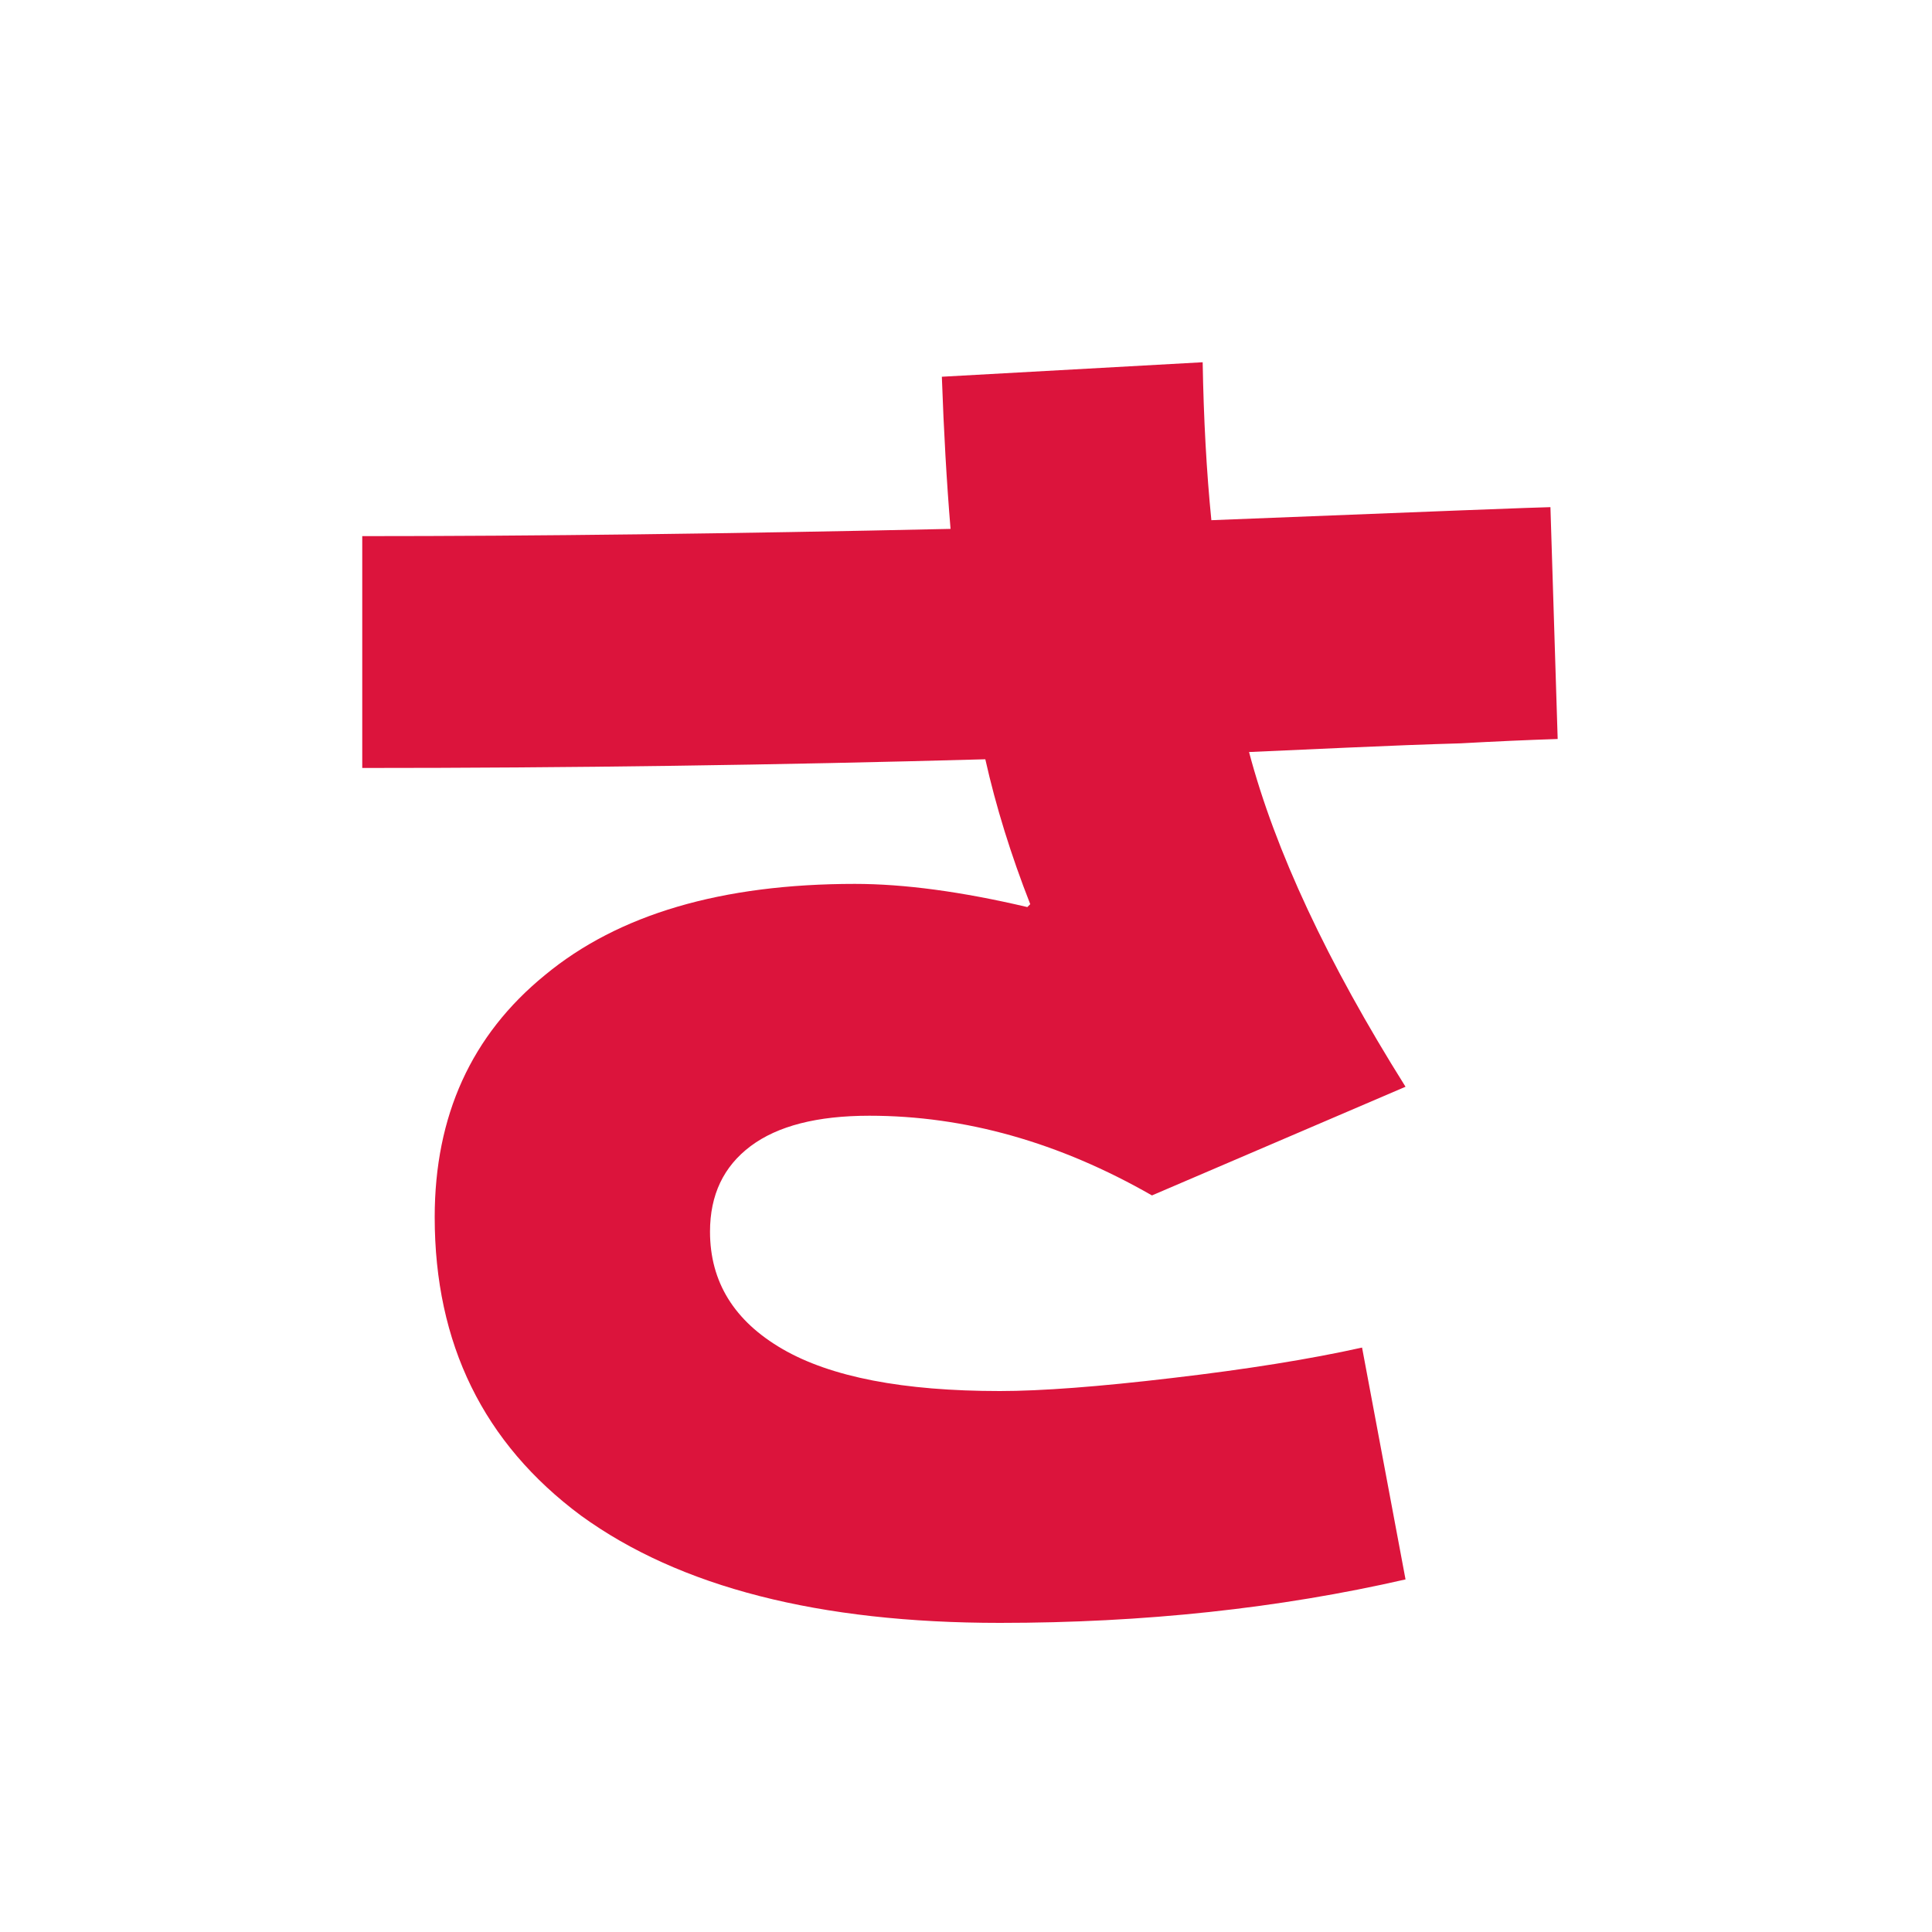
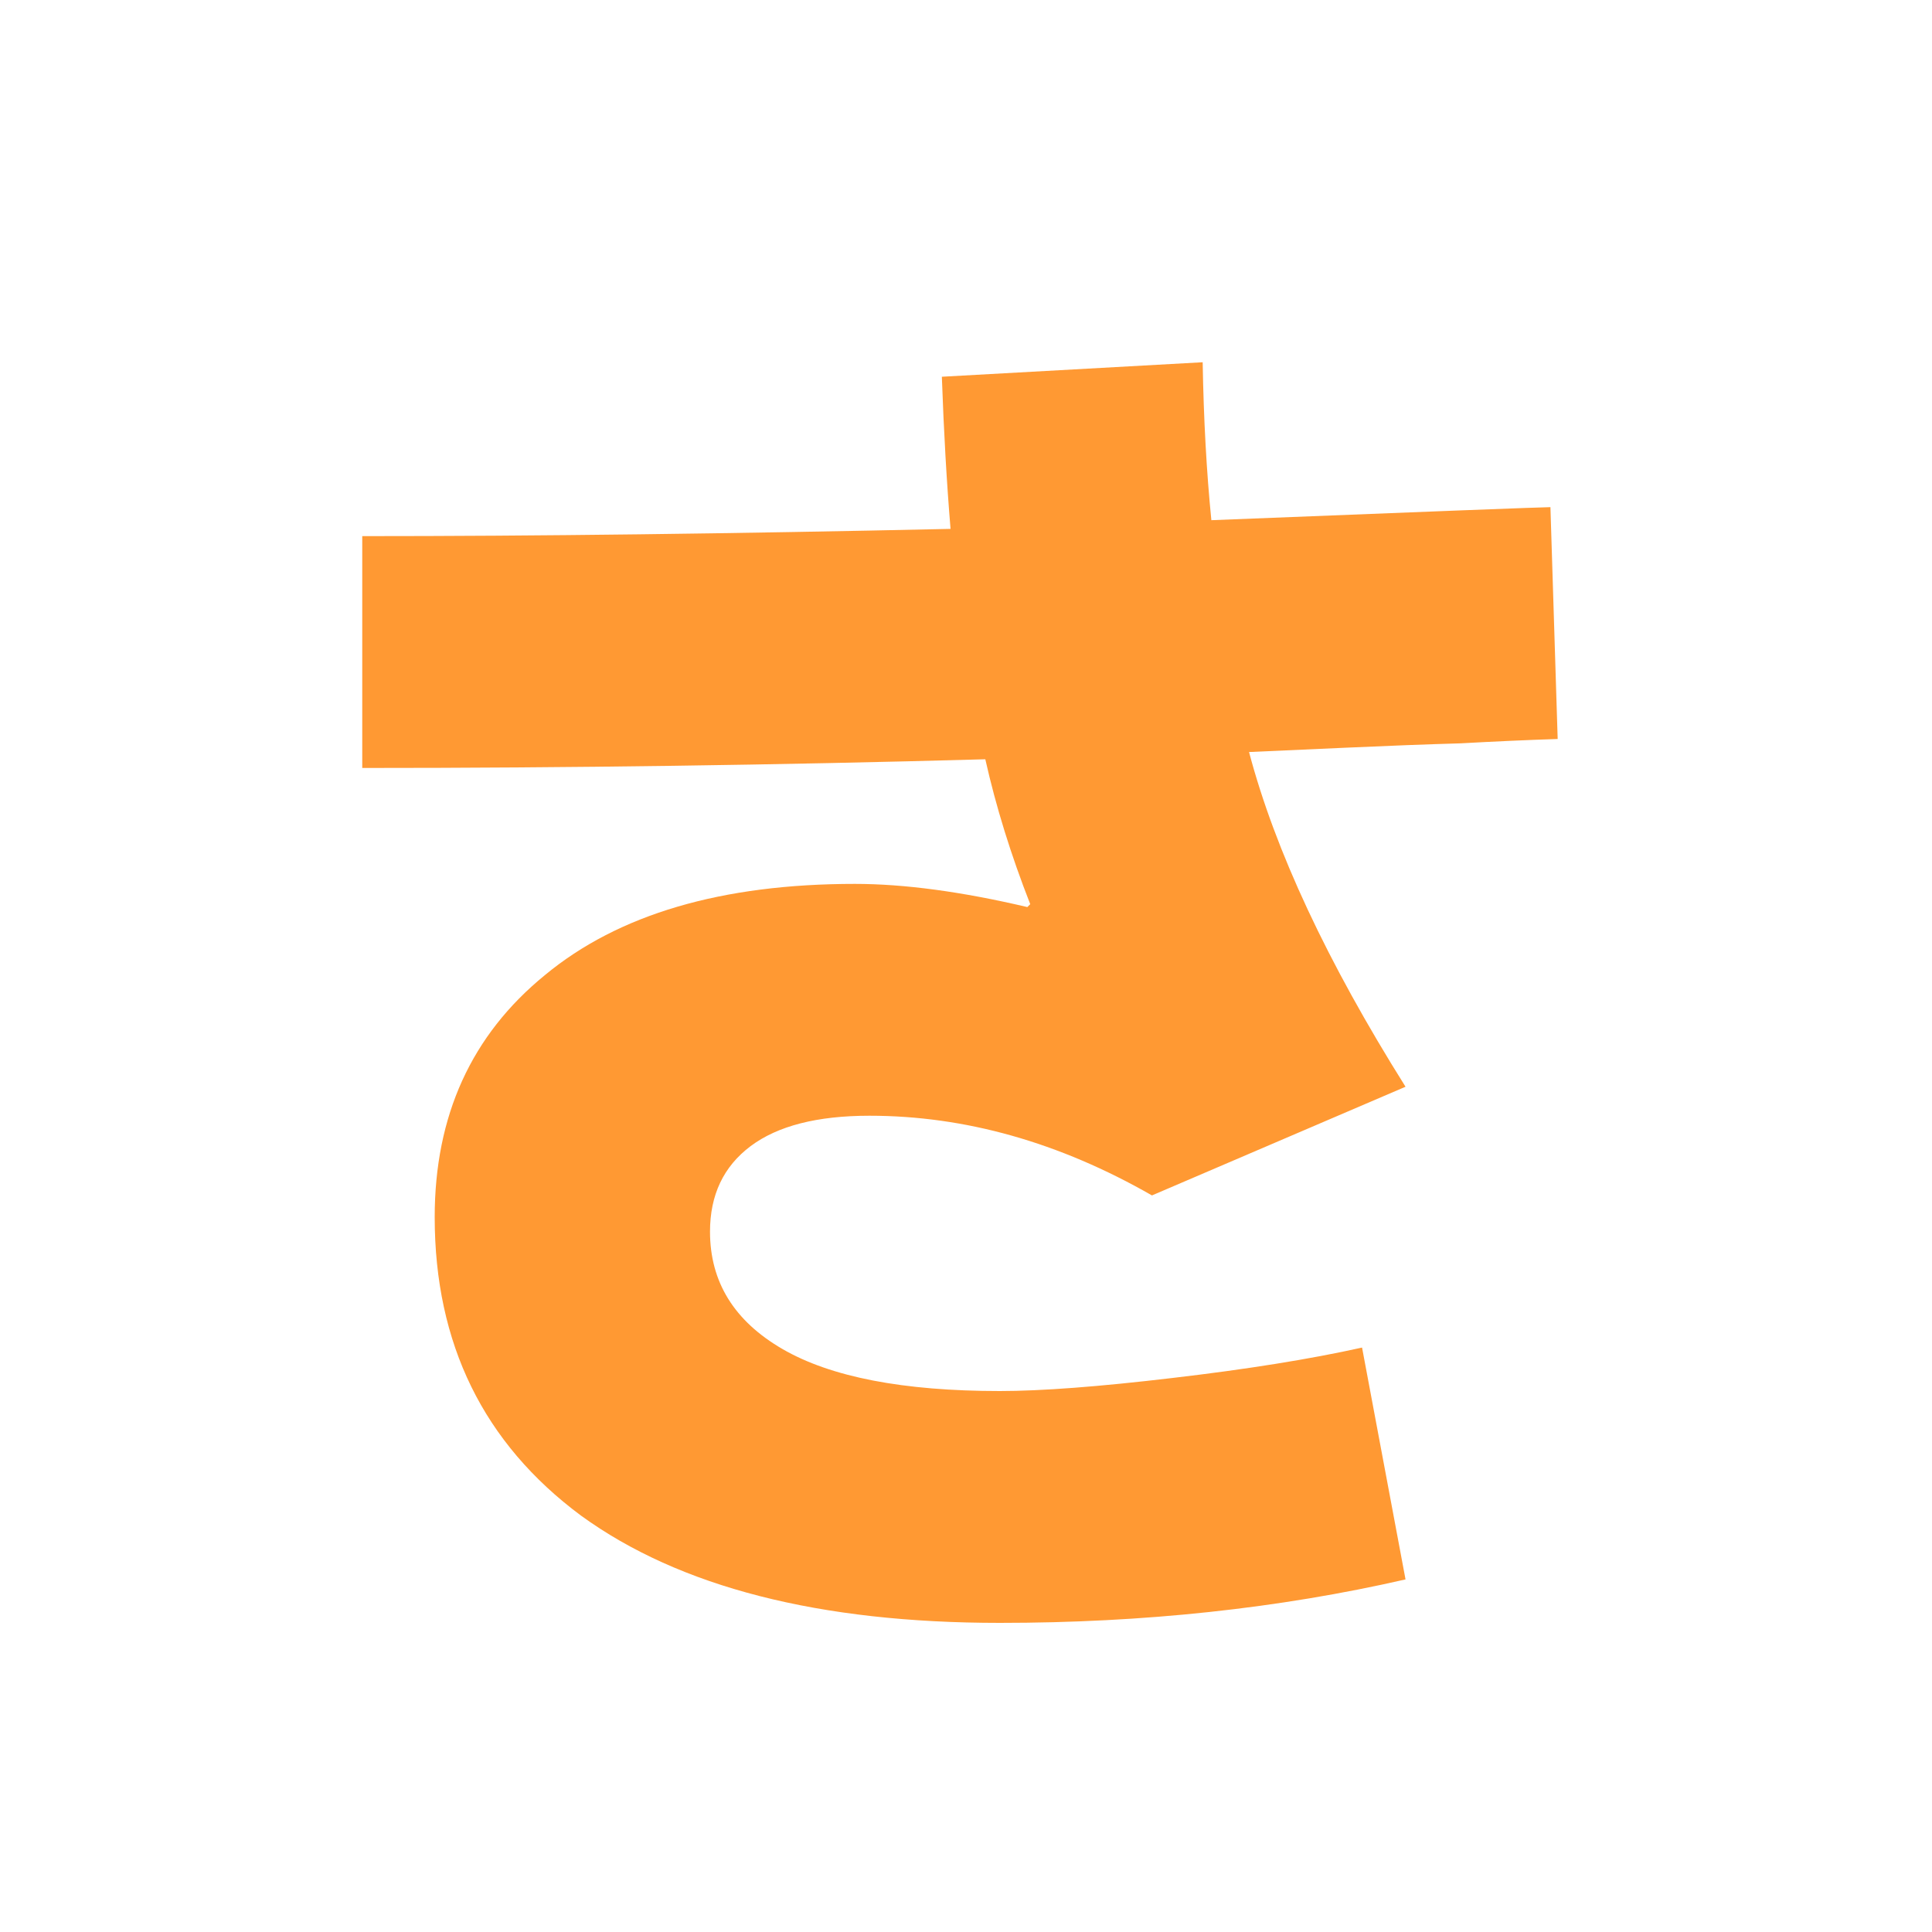
<svg xmlns="http://www.w3.org/2000/svg" width="16" height="16" viewBox="0 0 16 16" fill="none">
-   <path d="M3 6.36V4.44C4.432 4.44 6.056 4.42 7.872 4.38C7.84 3.996 7.816 3.576 7.8 3.12L9.96 3C9.968 3.472 9.992 3.908 10.032 4.308C11.84 4.236 12.776 4.2 12.84 4.2L12.9 6.12C12.652 6.128 12.384 6.14 12.096 6.156C11.816 6.164 11.5 6.176 11.148 6.192C10.804 6.208 10.536 6.22 10.344 6.228C10.56 7.044 10.992 7.968 11.64 9L9.54 9.9C8.772 9.46 7.992 9.24 7.2 9.24C6.768 9.24 6.44 9.324 6.216 9.492C5.992 9.66 5.88 9.896 5.88 10.2C5.88 10.616 6.08 10.94 6.48 11.172C6.88 11.404 7.48 11.52 8.28 11.52C8.624 11.52 9.1 11.484 9.708 11.412C10.324 11.34 10.848 11.256 11.28 11.16L11.64 13.08C10.592 13.32 9.472 13.44 8.28 13.44C6.784 13.44 5.628 13.144 4.812 12.552C4.004 11.952 3.6 11.128 3.6 10.08C3.6 9.24 3.904 8.572 4.512 8.076C5.12 7.572 5.976 7.32 7.08 7.32C7.488 7.32 7.964 7.384 8.508 7.512L8.532 7.488C8.372 7.08 8.248 6.68 8.16 6.288C6.432 6.336 4.712 6.36 3 6.36Z" fill="#DC143C" />
+   <path d="M3 6.36V4.44C4.432 4.44 6.056 4.42 7.872 4.38C7.84 3.996 7.816 3.576 7.8 3.12L9.96 3C9.968 3.472 9.992 3.908 10.032 4.308C11.84 4.236 12.776 4.2 12.84 4.2L12.9 6.12C12.652 6.128 12.384 6.14 12.096 6.156C11.816 6.164 11.5 6.176 11.148 6.192C10.804 6.208 10.536 6.22 10.344 6.228C10.56 7.044 10.992 7.968 11.64 9L9.54 9.9C8.772 9.46 7.992 9.24 7.2 9.24C6.768 9.24 6.44 9.324 6.216 9.492C5.992 9.66 5.88 9.896 5.88 10.2C5.88 10.616 6.08 10.94 6.48 11.172C6.88 11.404 7.48 11.52 8.28 11.52C8.624 11.52 9.1 11.484 9.708 11.412C10.324 11.34 10.848 11.256 11.28 11.16L11.64 13.08C10.592 13.32 9.472 13.44 8.28 13.44C6.784 13.44 5.628 13.144 4.812 12.552C4.004 11.952 3.6 11.128 3.6 10.08C3.6 9.24 3.904 8.572 4.512 8.076C5.12 7.572 5.976 7.32 7.08 7.32C7.488 7.32 7.964 7.384 8.508 7.512L8.532 7.488C8.372 7.08 8.248 6.68 8.16 6.288C6.432 6.336 4.712 6.36 3 6.36Z" fill="#FF9933" />
</svg>
